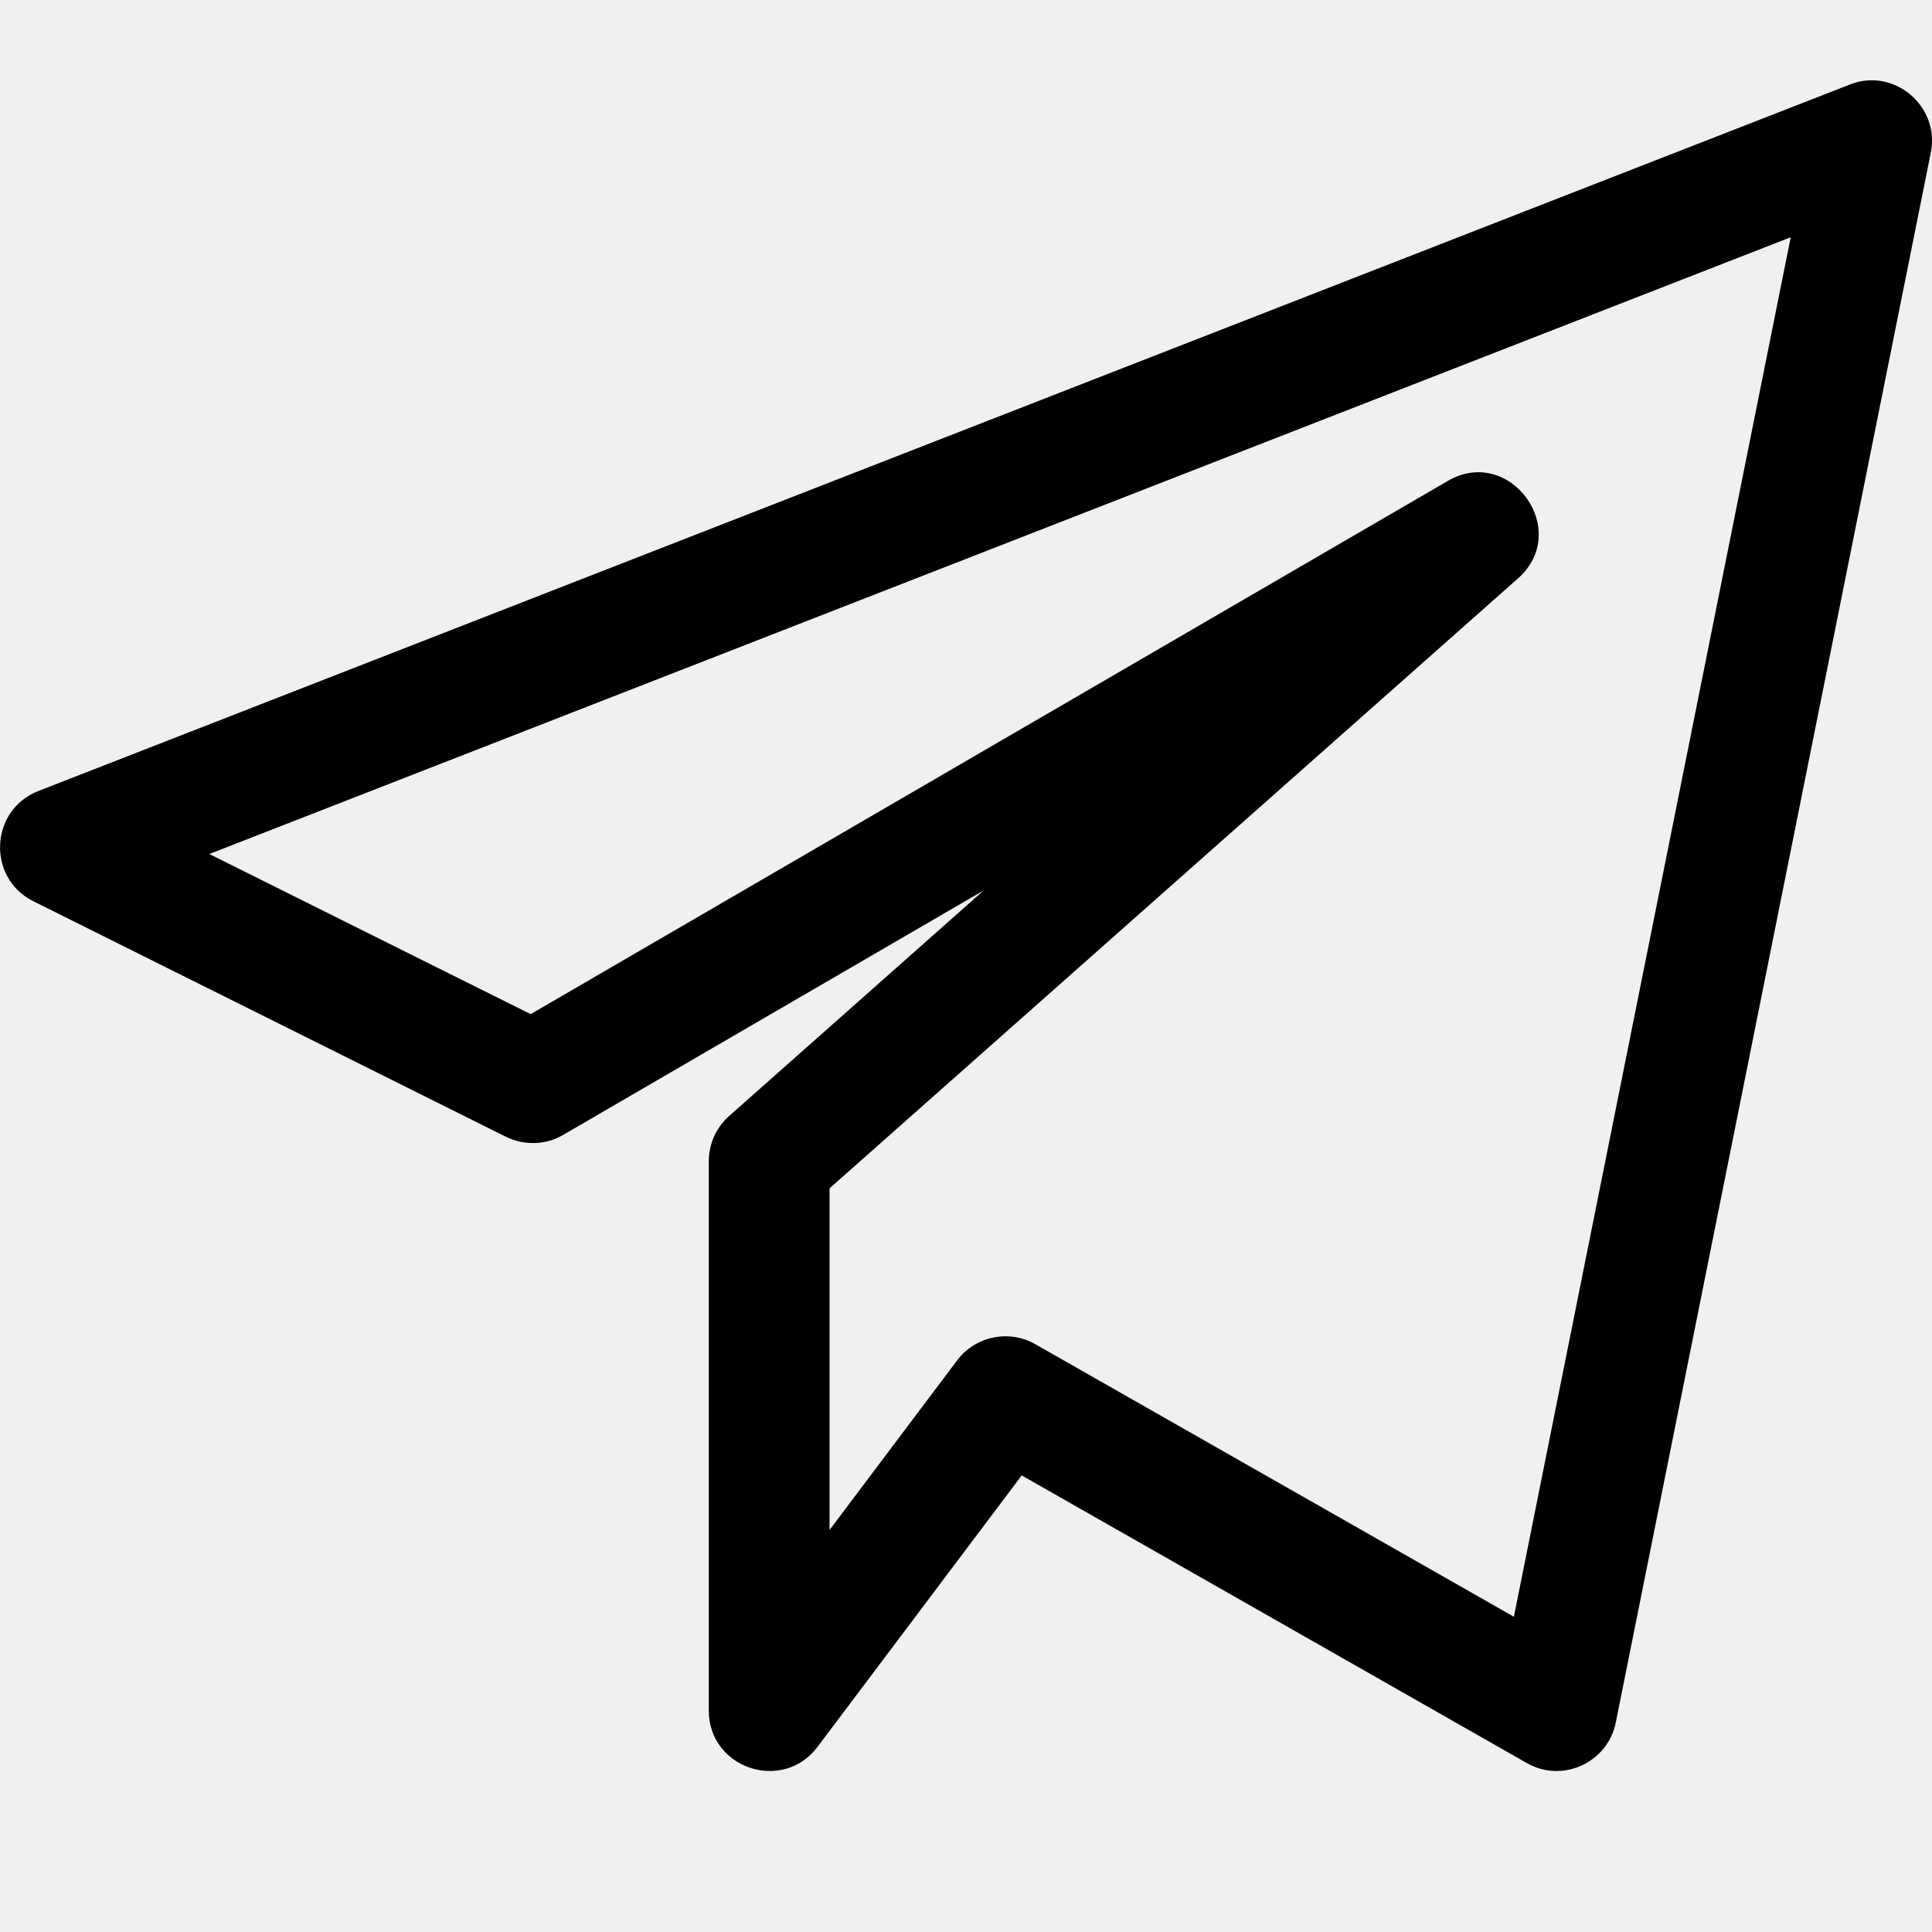
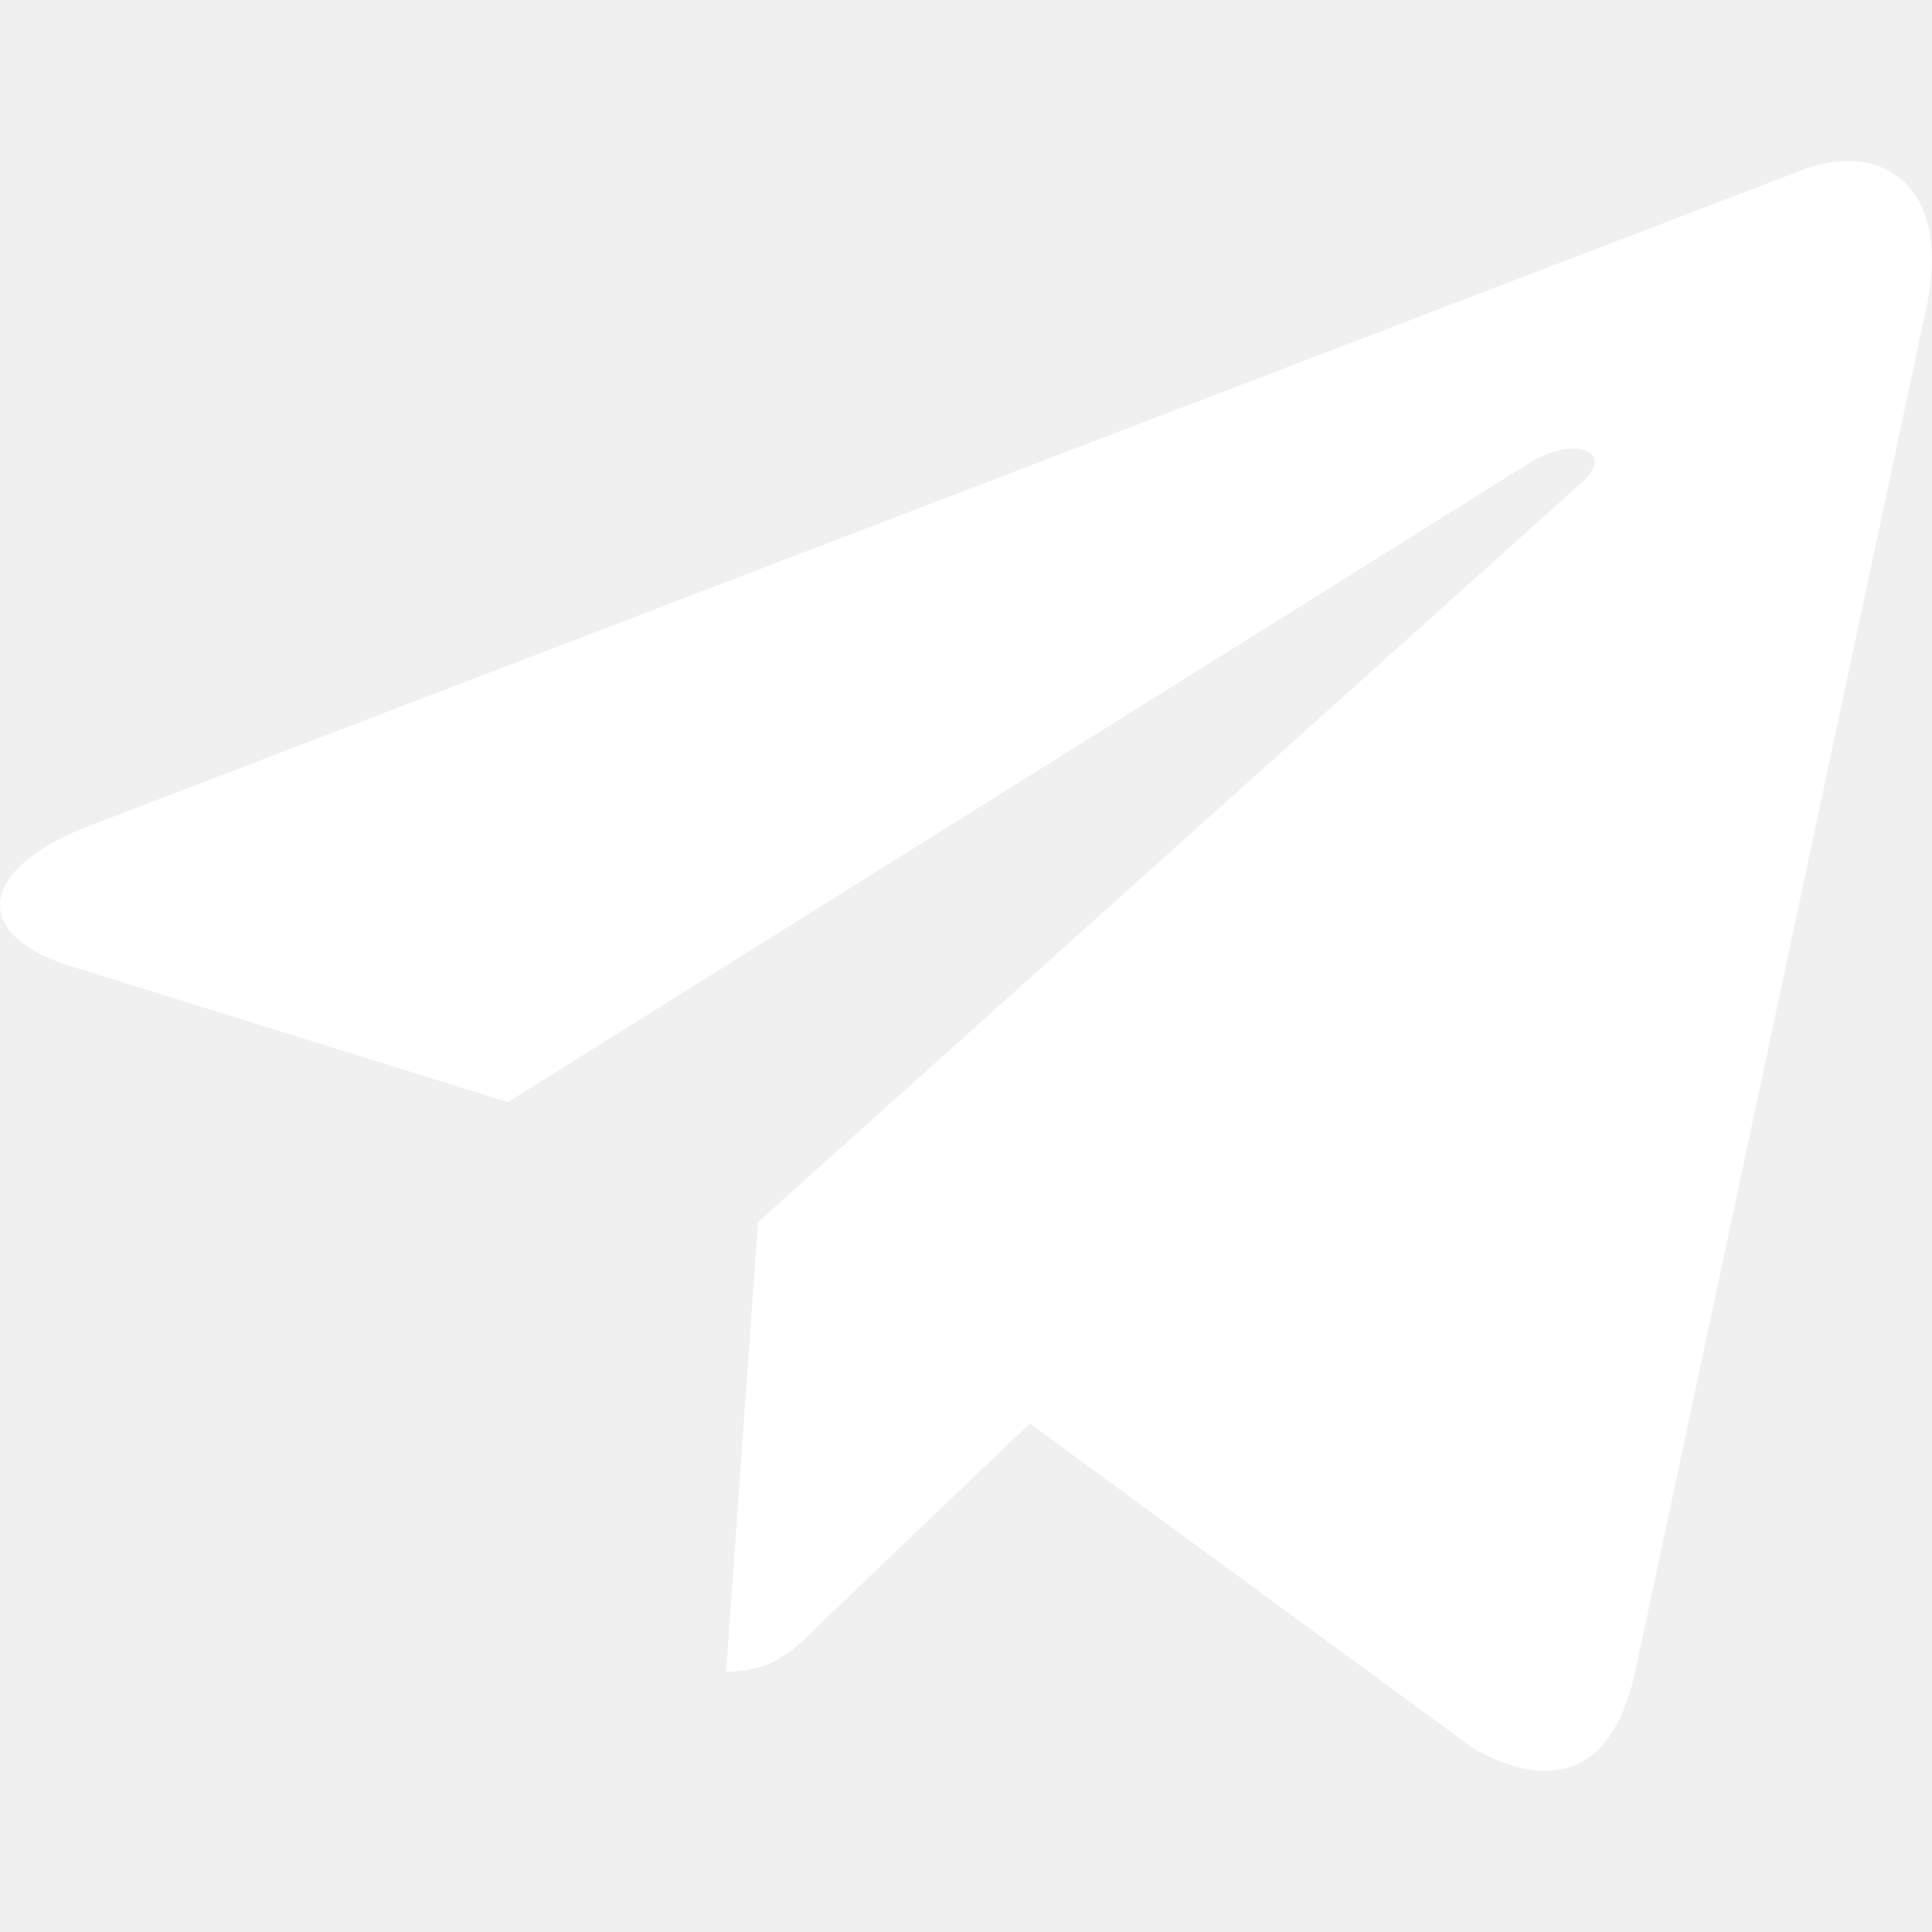
- <svg xmlns="http://www.w3.org/2000/svg" id="regular" enable-background="new 0 0 24 24" height="512" viewBox="0 0 24 24" width="512">
-   <path d="m.415 11.196 5.869 2.925c.227.112.495.104.712-.023l5.224-3.037-3.162 2.802c-.161.143-.253.347-.253.562v6.825c0 .72.919 1.023 1.35.451l2.537-3.373 6.274 3.573c.44.253 1.004-.001 1.106-.504l3.913-19.5c.117-.586-.466-1.064-1.008-.846l-22.5 8.775c-.604.236-.643 1.081-.062 1.37zm21.83-8.249-3.439 17.137-5.945-3.386c-.324-.185-.741-.103-.971.201l-1.585 2.107v-4.244l8.551-7.576c.677-.599-.101-1.664-.874-1.21l-11.39 6.622-3.992-1.989z" />
+ <svg xmlns="http://www.w3.org/2000/svg" id="Bold" enable-background="new 0 0 24 24" height="512" viewBox="0 0 24 24" width="512" fill="white">
+   <path d="m9.417 15.181-.397 5.584c.568 0 .814-.244 1.109-.537l2.663-2.545 5.518 4.041c1.012.564 1.725.267 1.998-.931l3.622-16.972.001-.001c.321-1.496-.541-2.081-1.527-1.714l-21.29 8.151c-1.453.564-1.431 1.374-.247 1.741l5.443 1.693 12.643-7.911c.595-.394 1.136-.176.691.218z" />
</svg>
